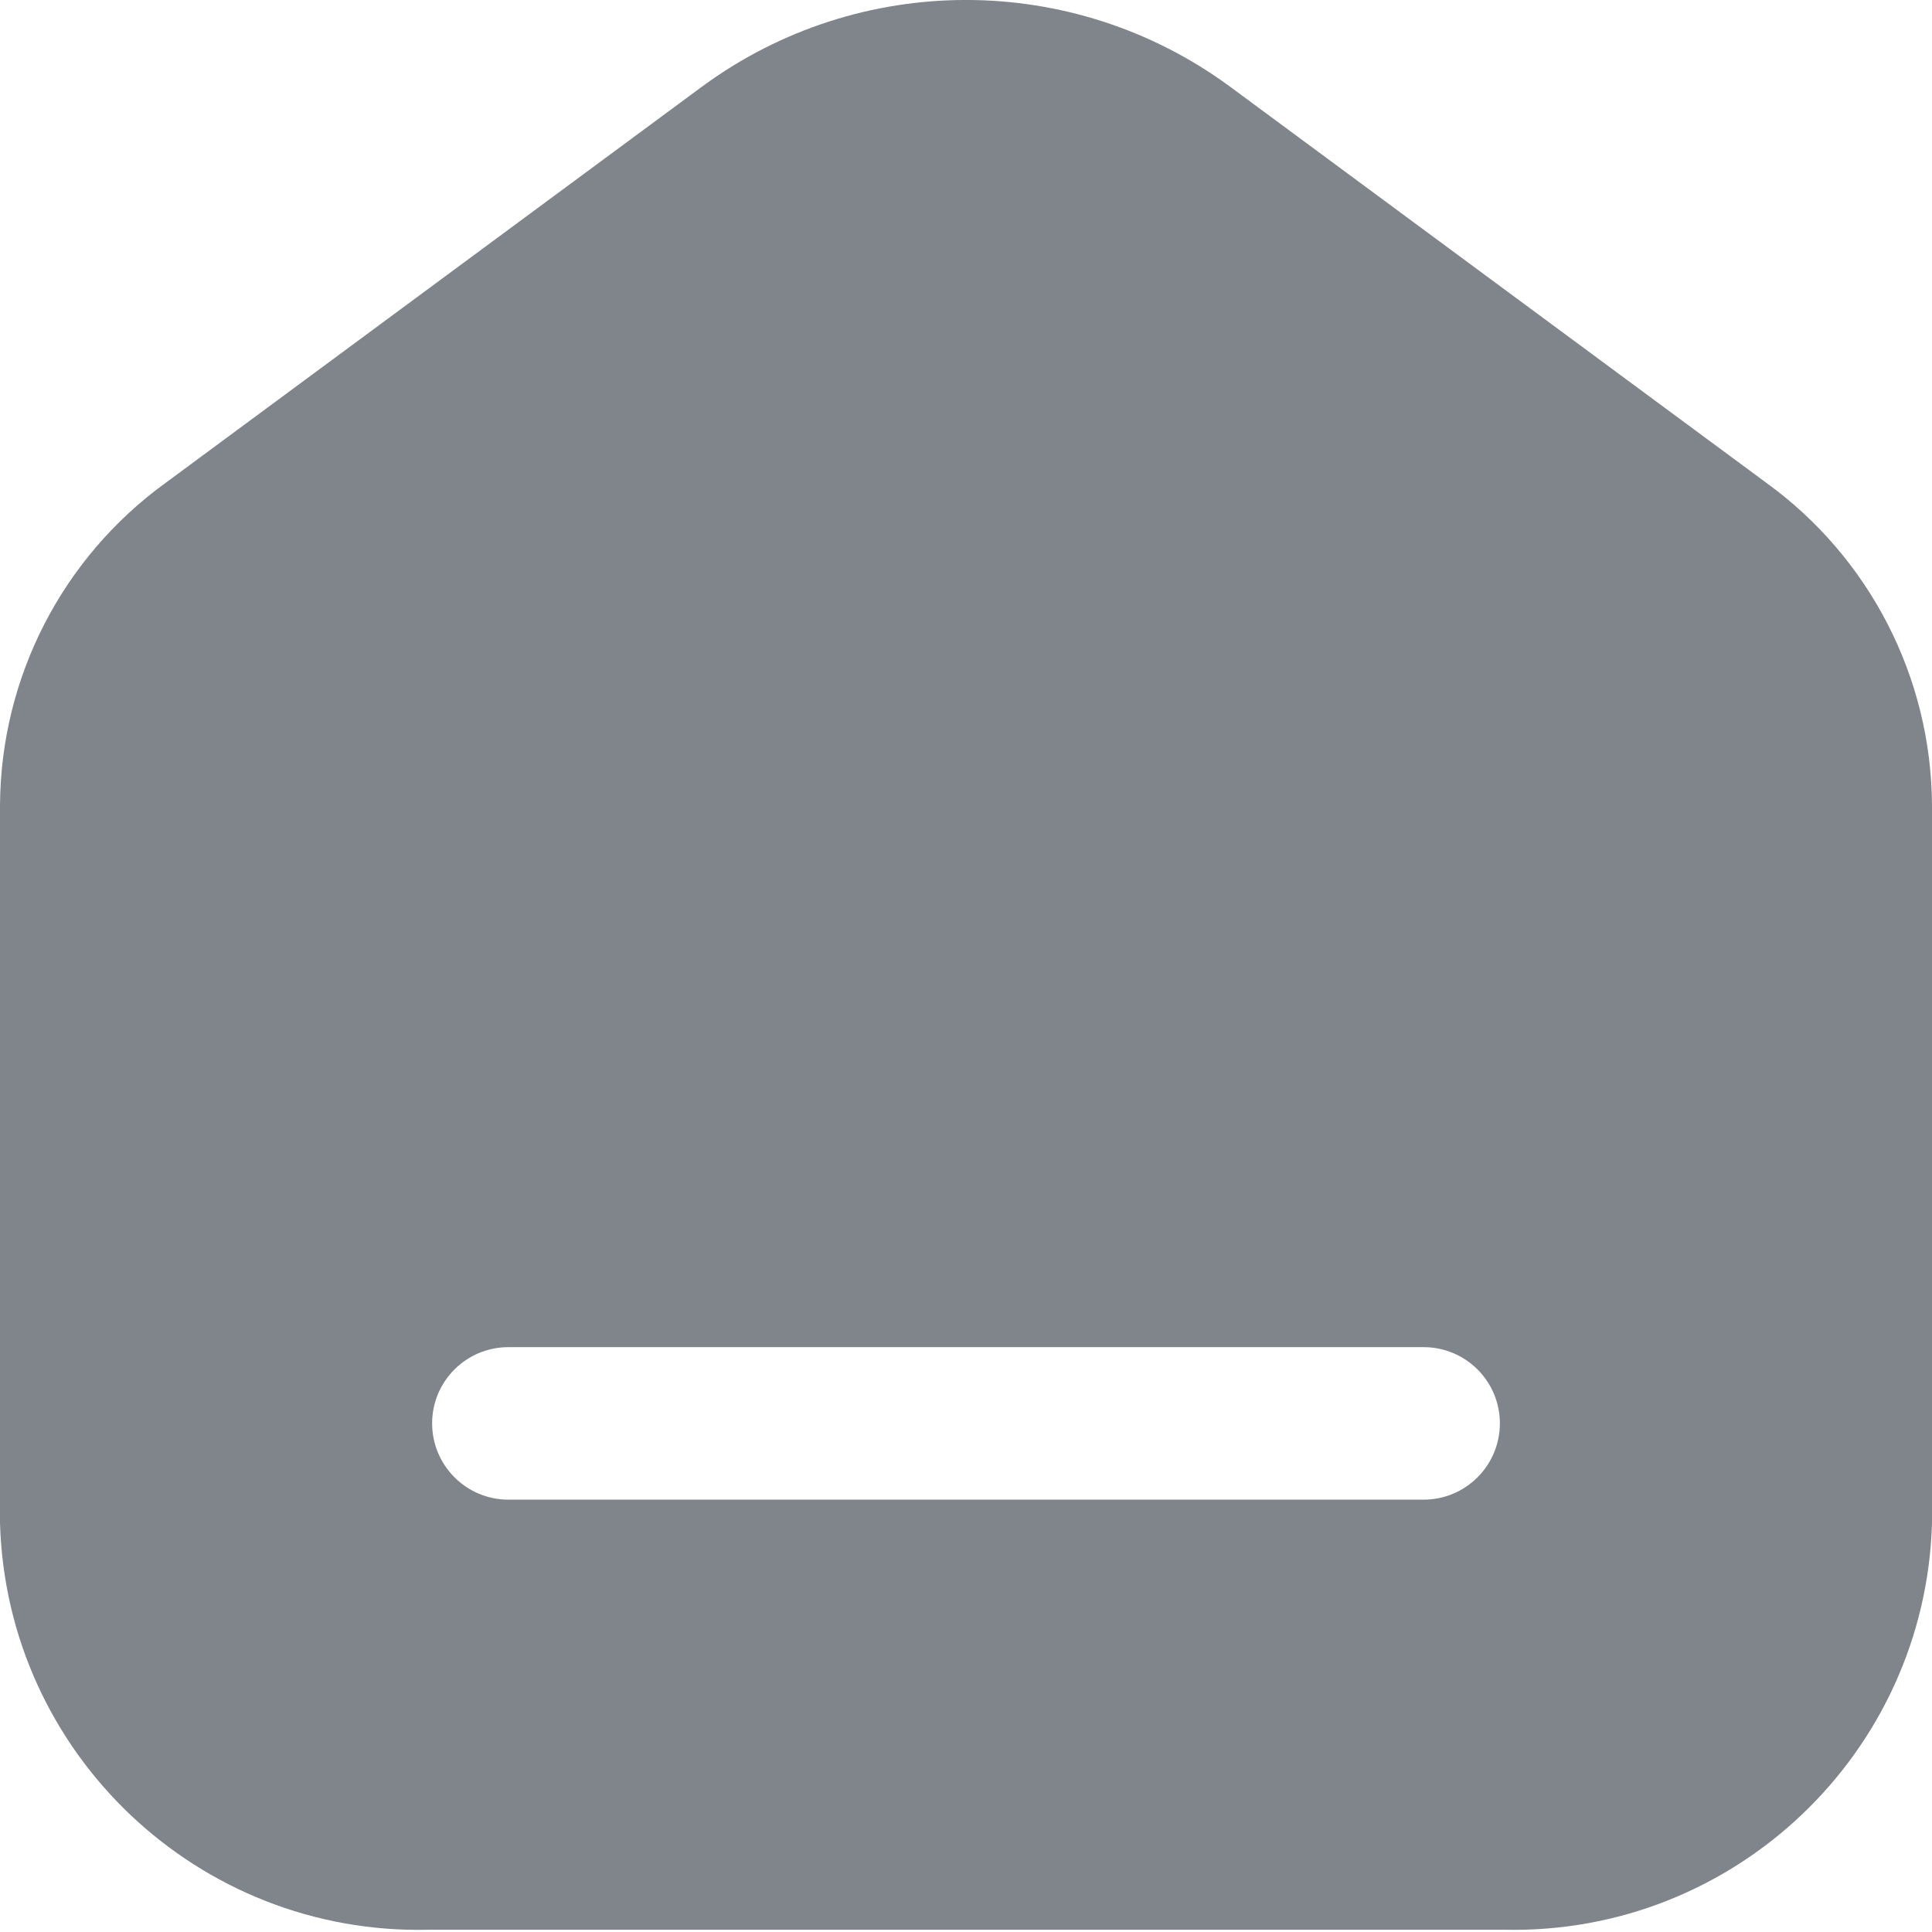
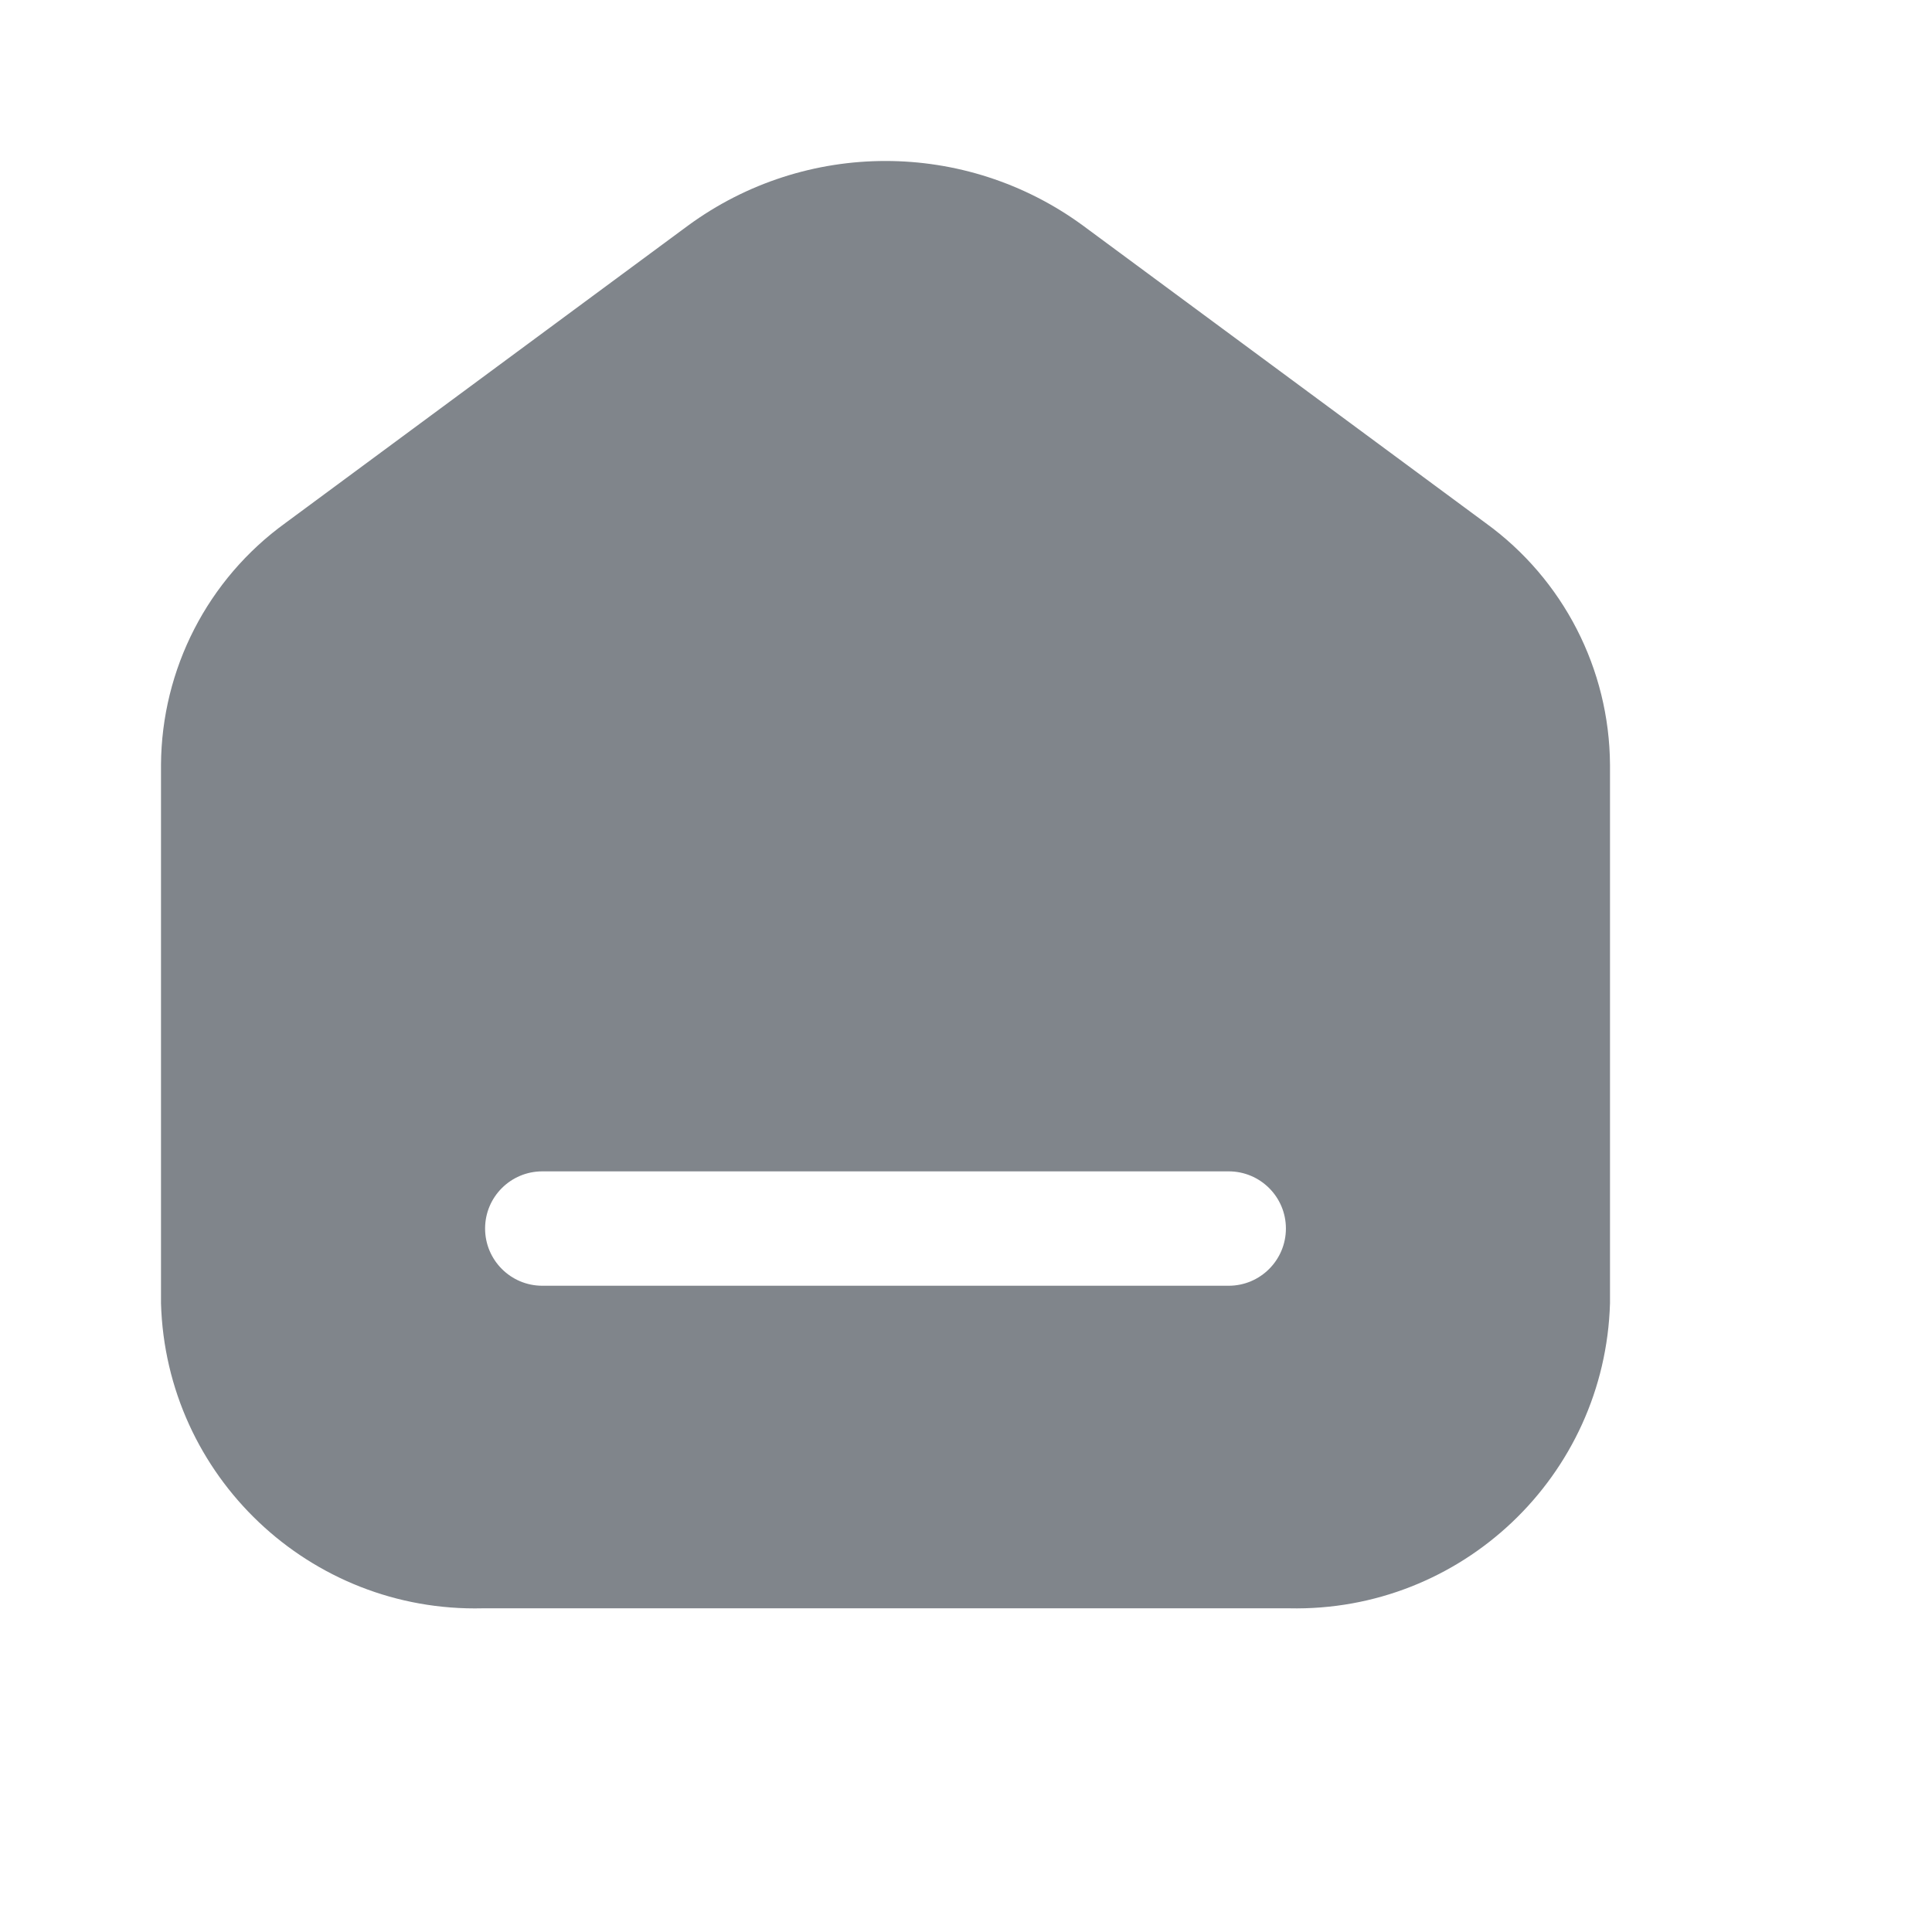
- <svg xmlns="http://www.w3.org/2000/svg" width="18" height="18" viewBox="0 0 18 18" fill="none">
+ <svg xmlns="http://www.w3.org/2000/svg" width="24" height="24" viewBox="-2 -2 24 24" fill="none">
  <path fill-rule="evenodd" clip-rule="evenodd" d="M11.454 0.803L16.456 4.498C17.42 5.196 17.993 6.311 18 7.501V14.19C17.938 16.334 16.157 18.027 14.012 17.979H3.998C1.849 18.032 0.062 16.338 0 14.19V7.501C0.007 6.311 0.58 5.196 1.544 4.498L6.546 0.803C8.007 -0.268 9.993 -0.268 11.454 0.803ZM4.737 13.972H13.263C13.656 13.972 13.974 13.653 13.974 13.261C13.974 12.869 13.656 12.551 13.263 12.551H4.737C4.344 12.551 4.026 12.869 4.026 13.261C4.026 13.653 4.344 13.972 4.737 13.972Z" fill="#80858B" />
</svg>
